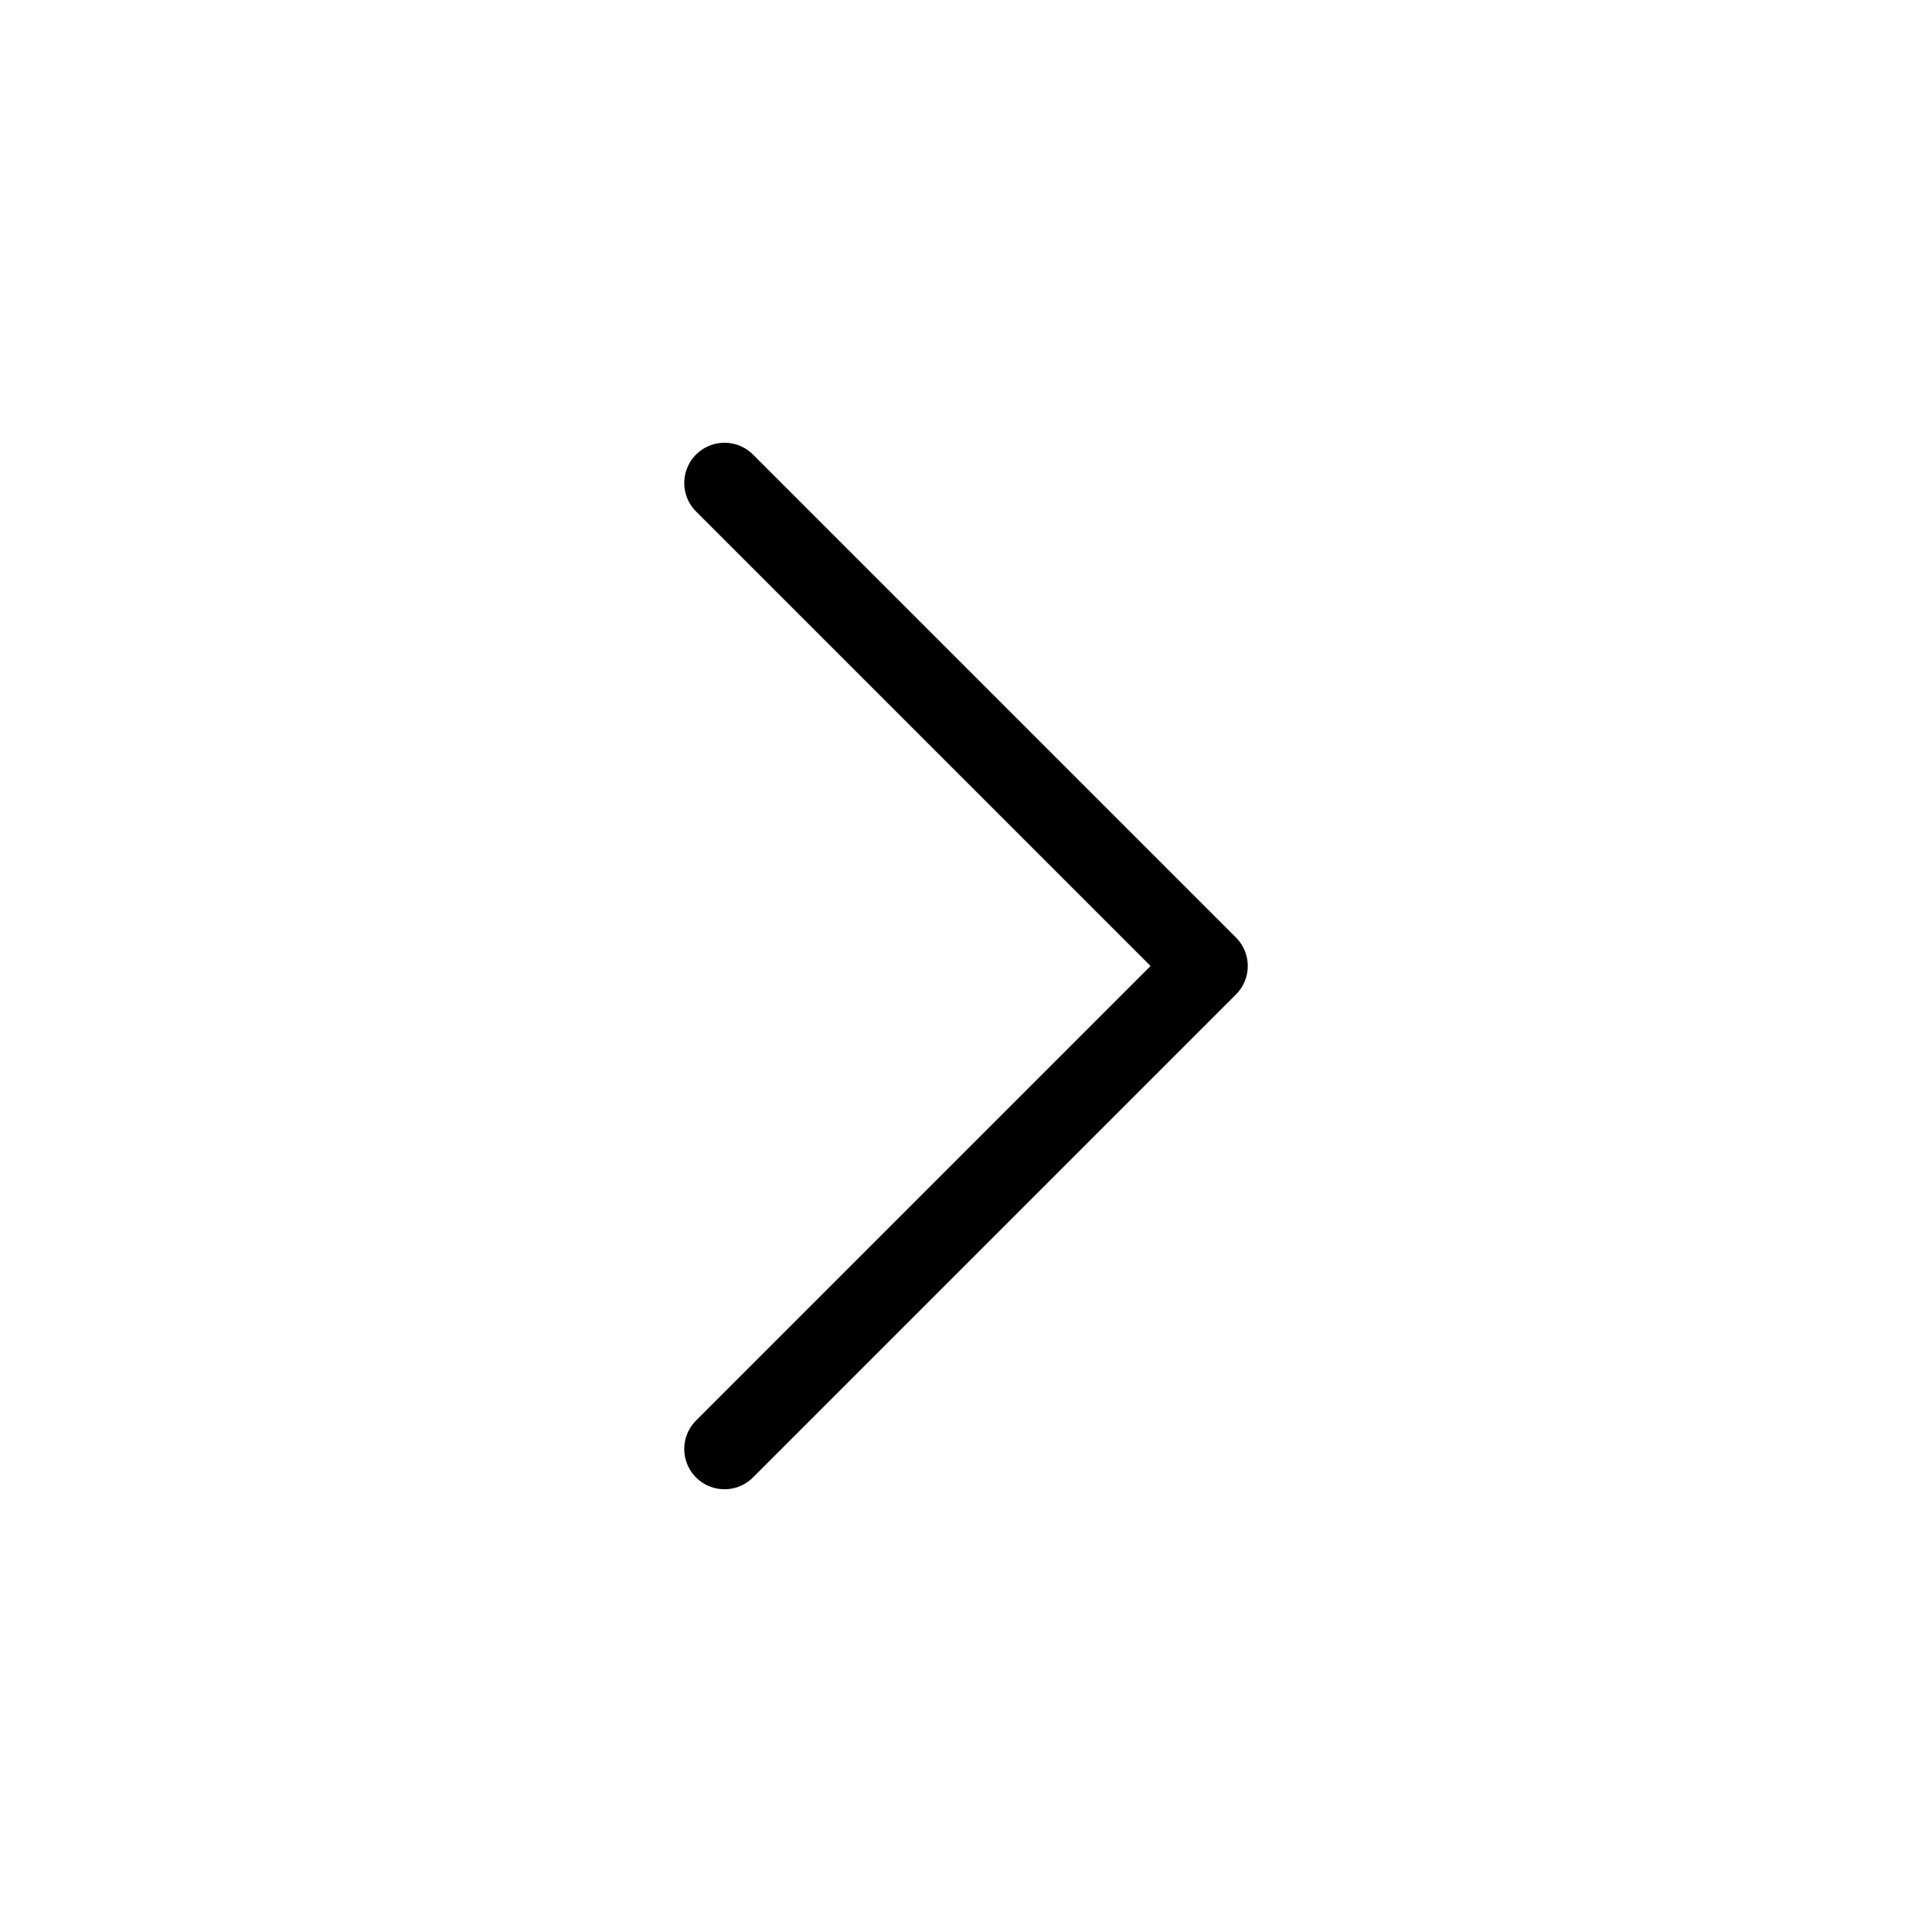
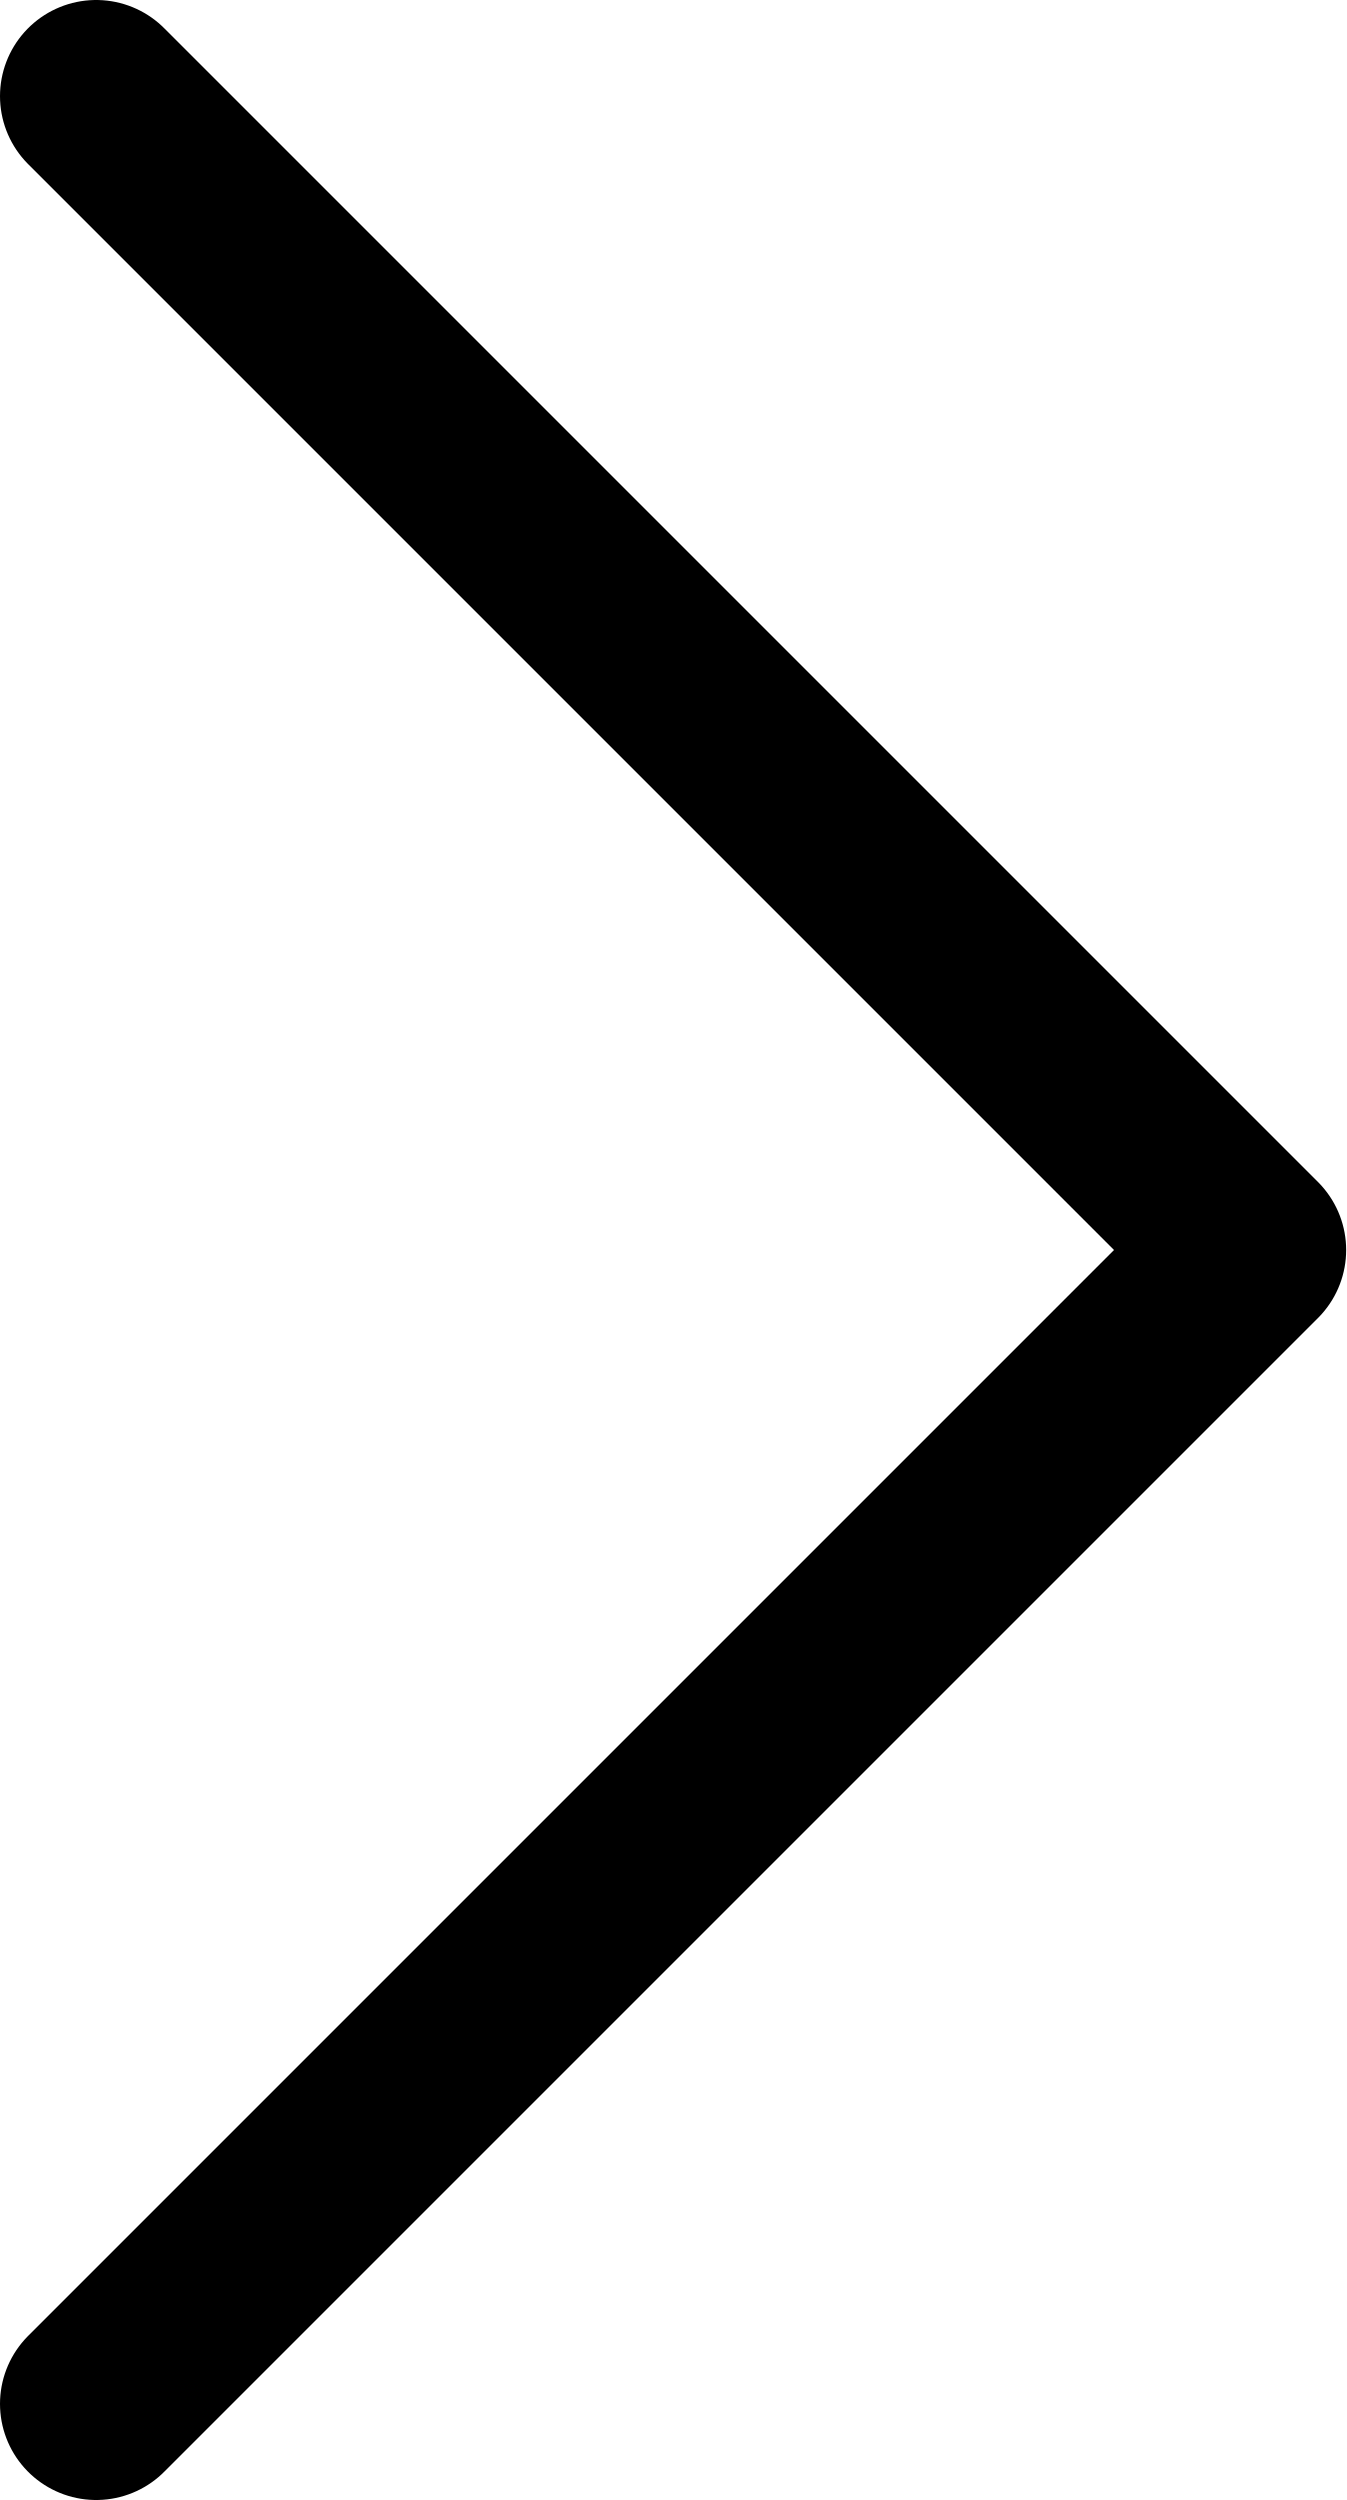
- <svg xmlns="http://www.w3.org/2000/svg" width="24" height="24" fill="none" stroke="currentColor" stroke-linecap="round" stroke-linejoin="round" class="rx-icons rxicons-chevron-right">
-   <path d="m9 18 6-6-6-6" />
+ <svg xmlns="http://www.w3.org/2000/svg" width="7" height="13" fill="none" stroke="currentColor" stroke-linecap="round" stroke-linejoin="round" class="rx-icons rxicons-chevron-right">
+   <path d="m.5 12.5 6-6-6-6" />
</svg>
